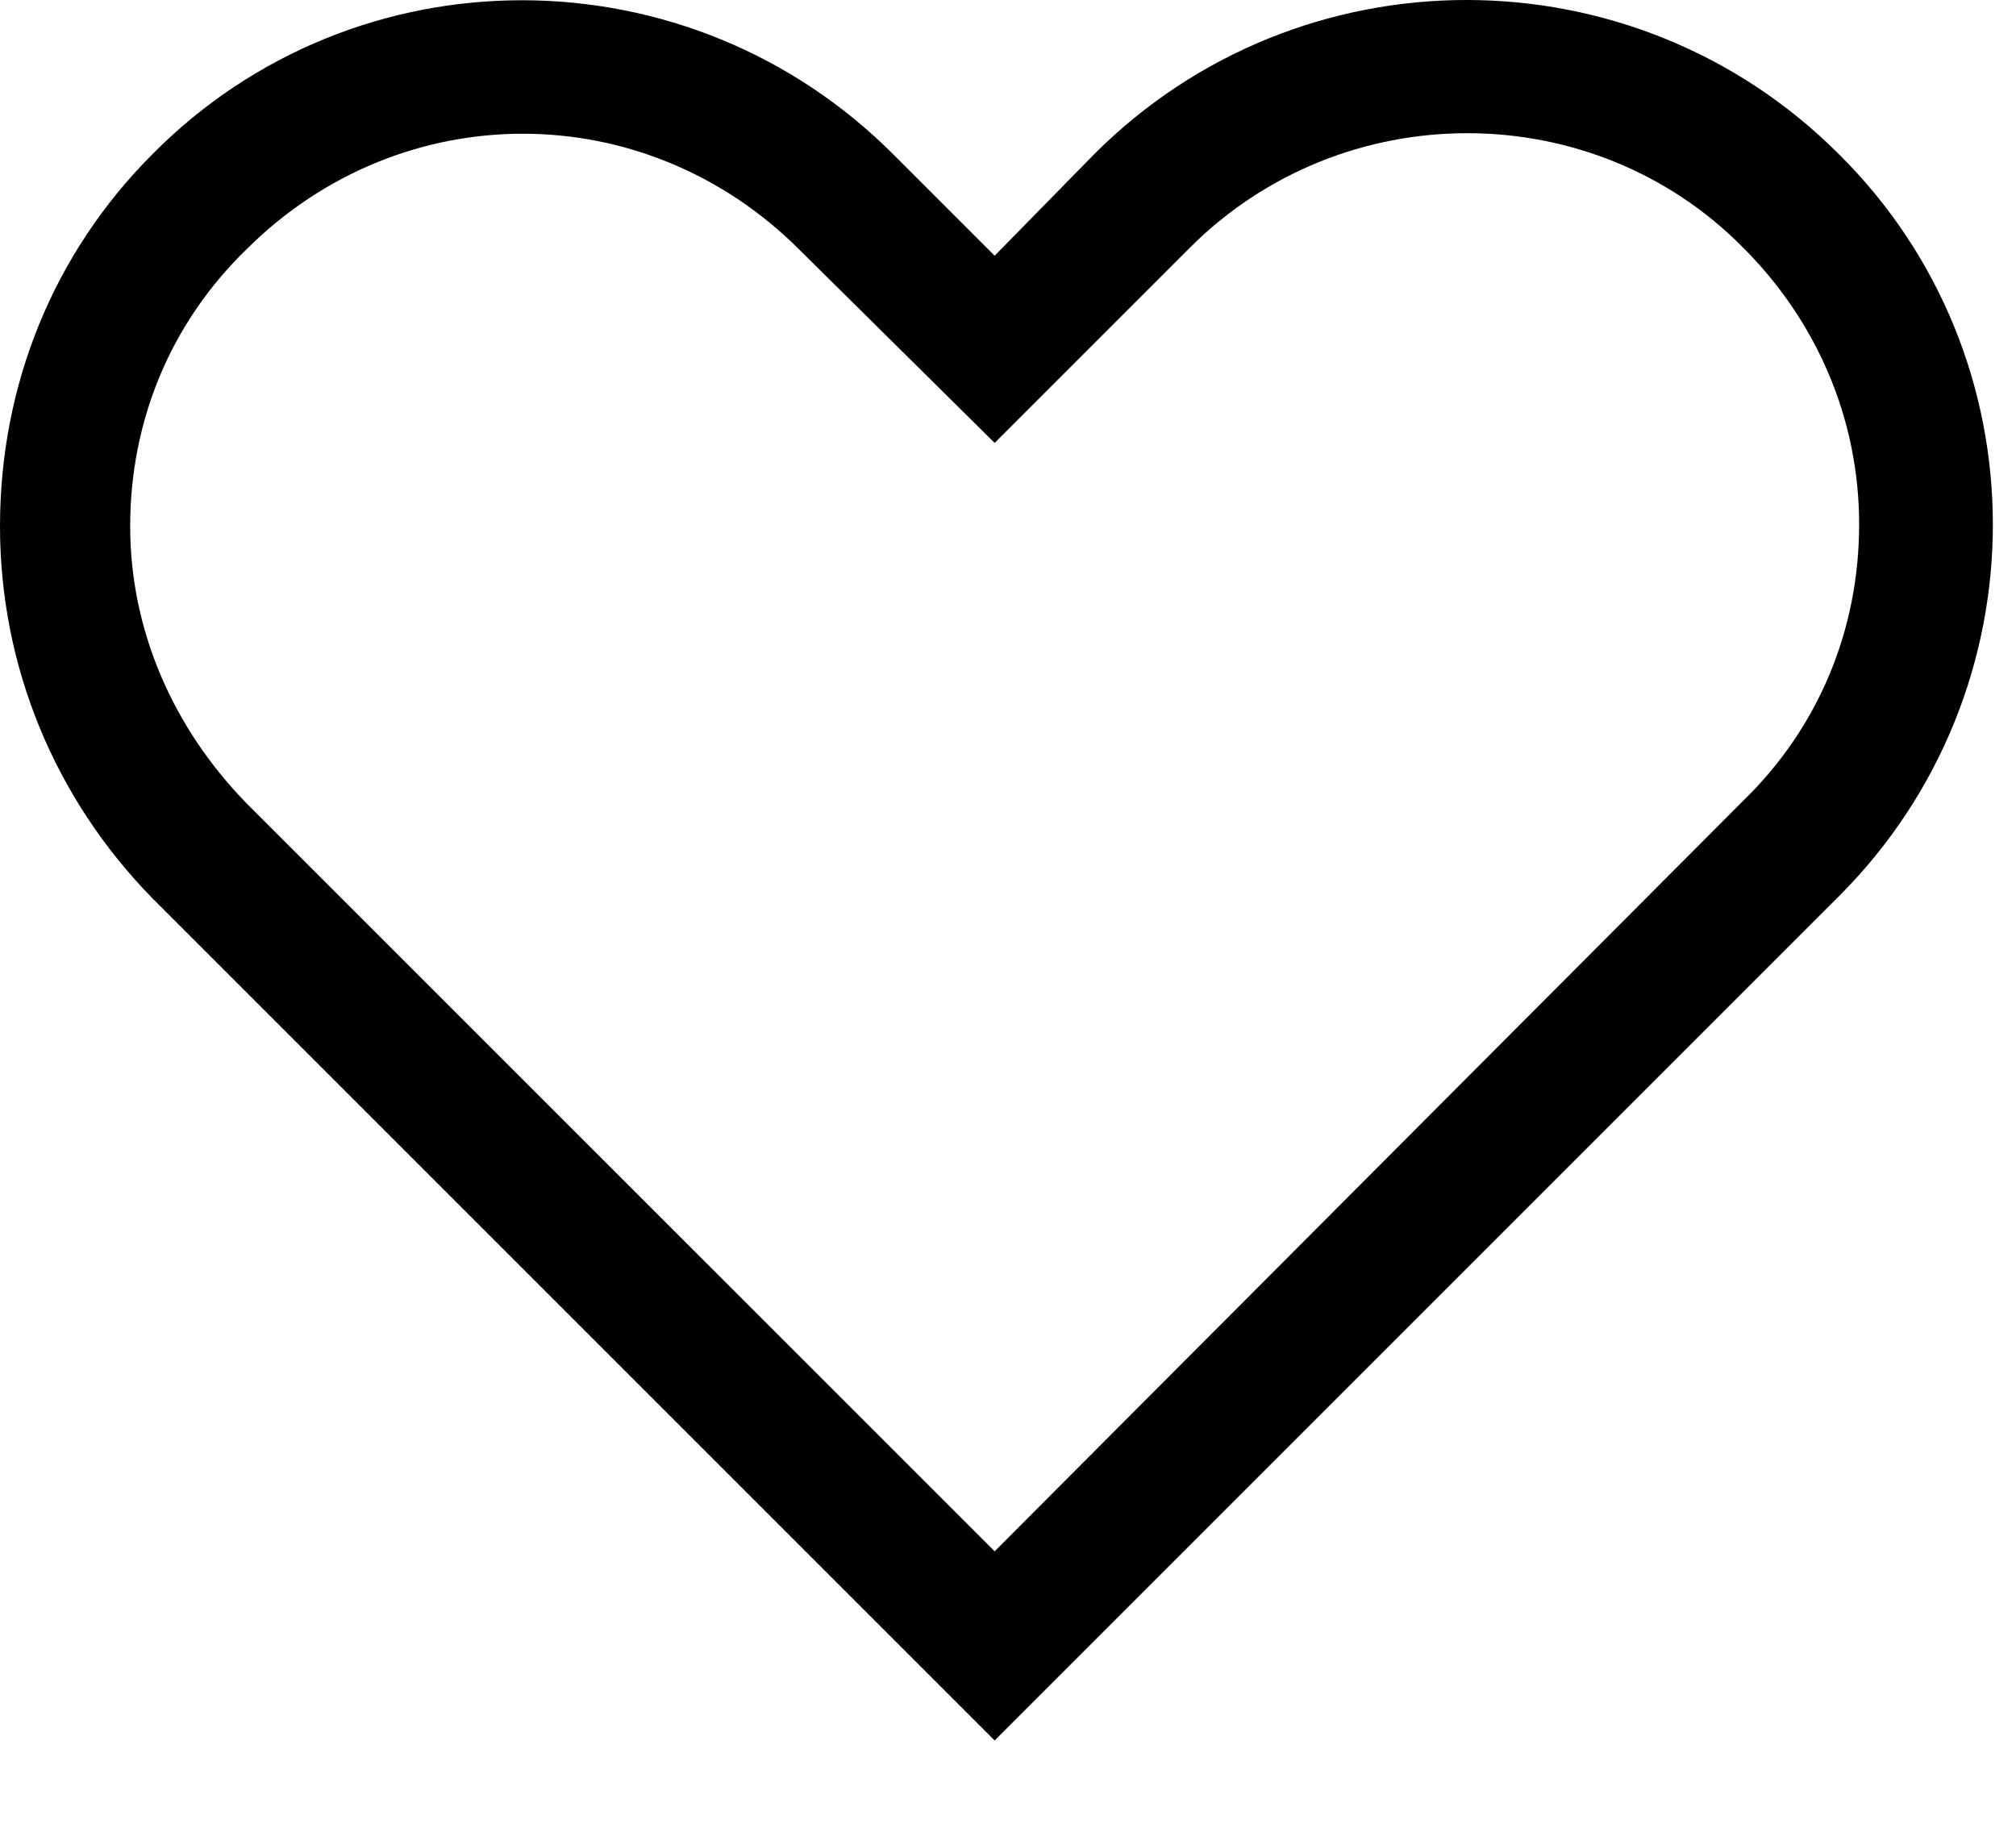
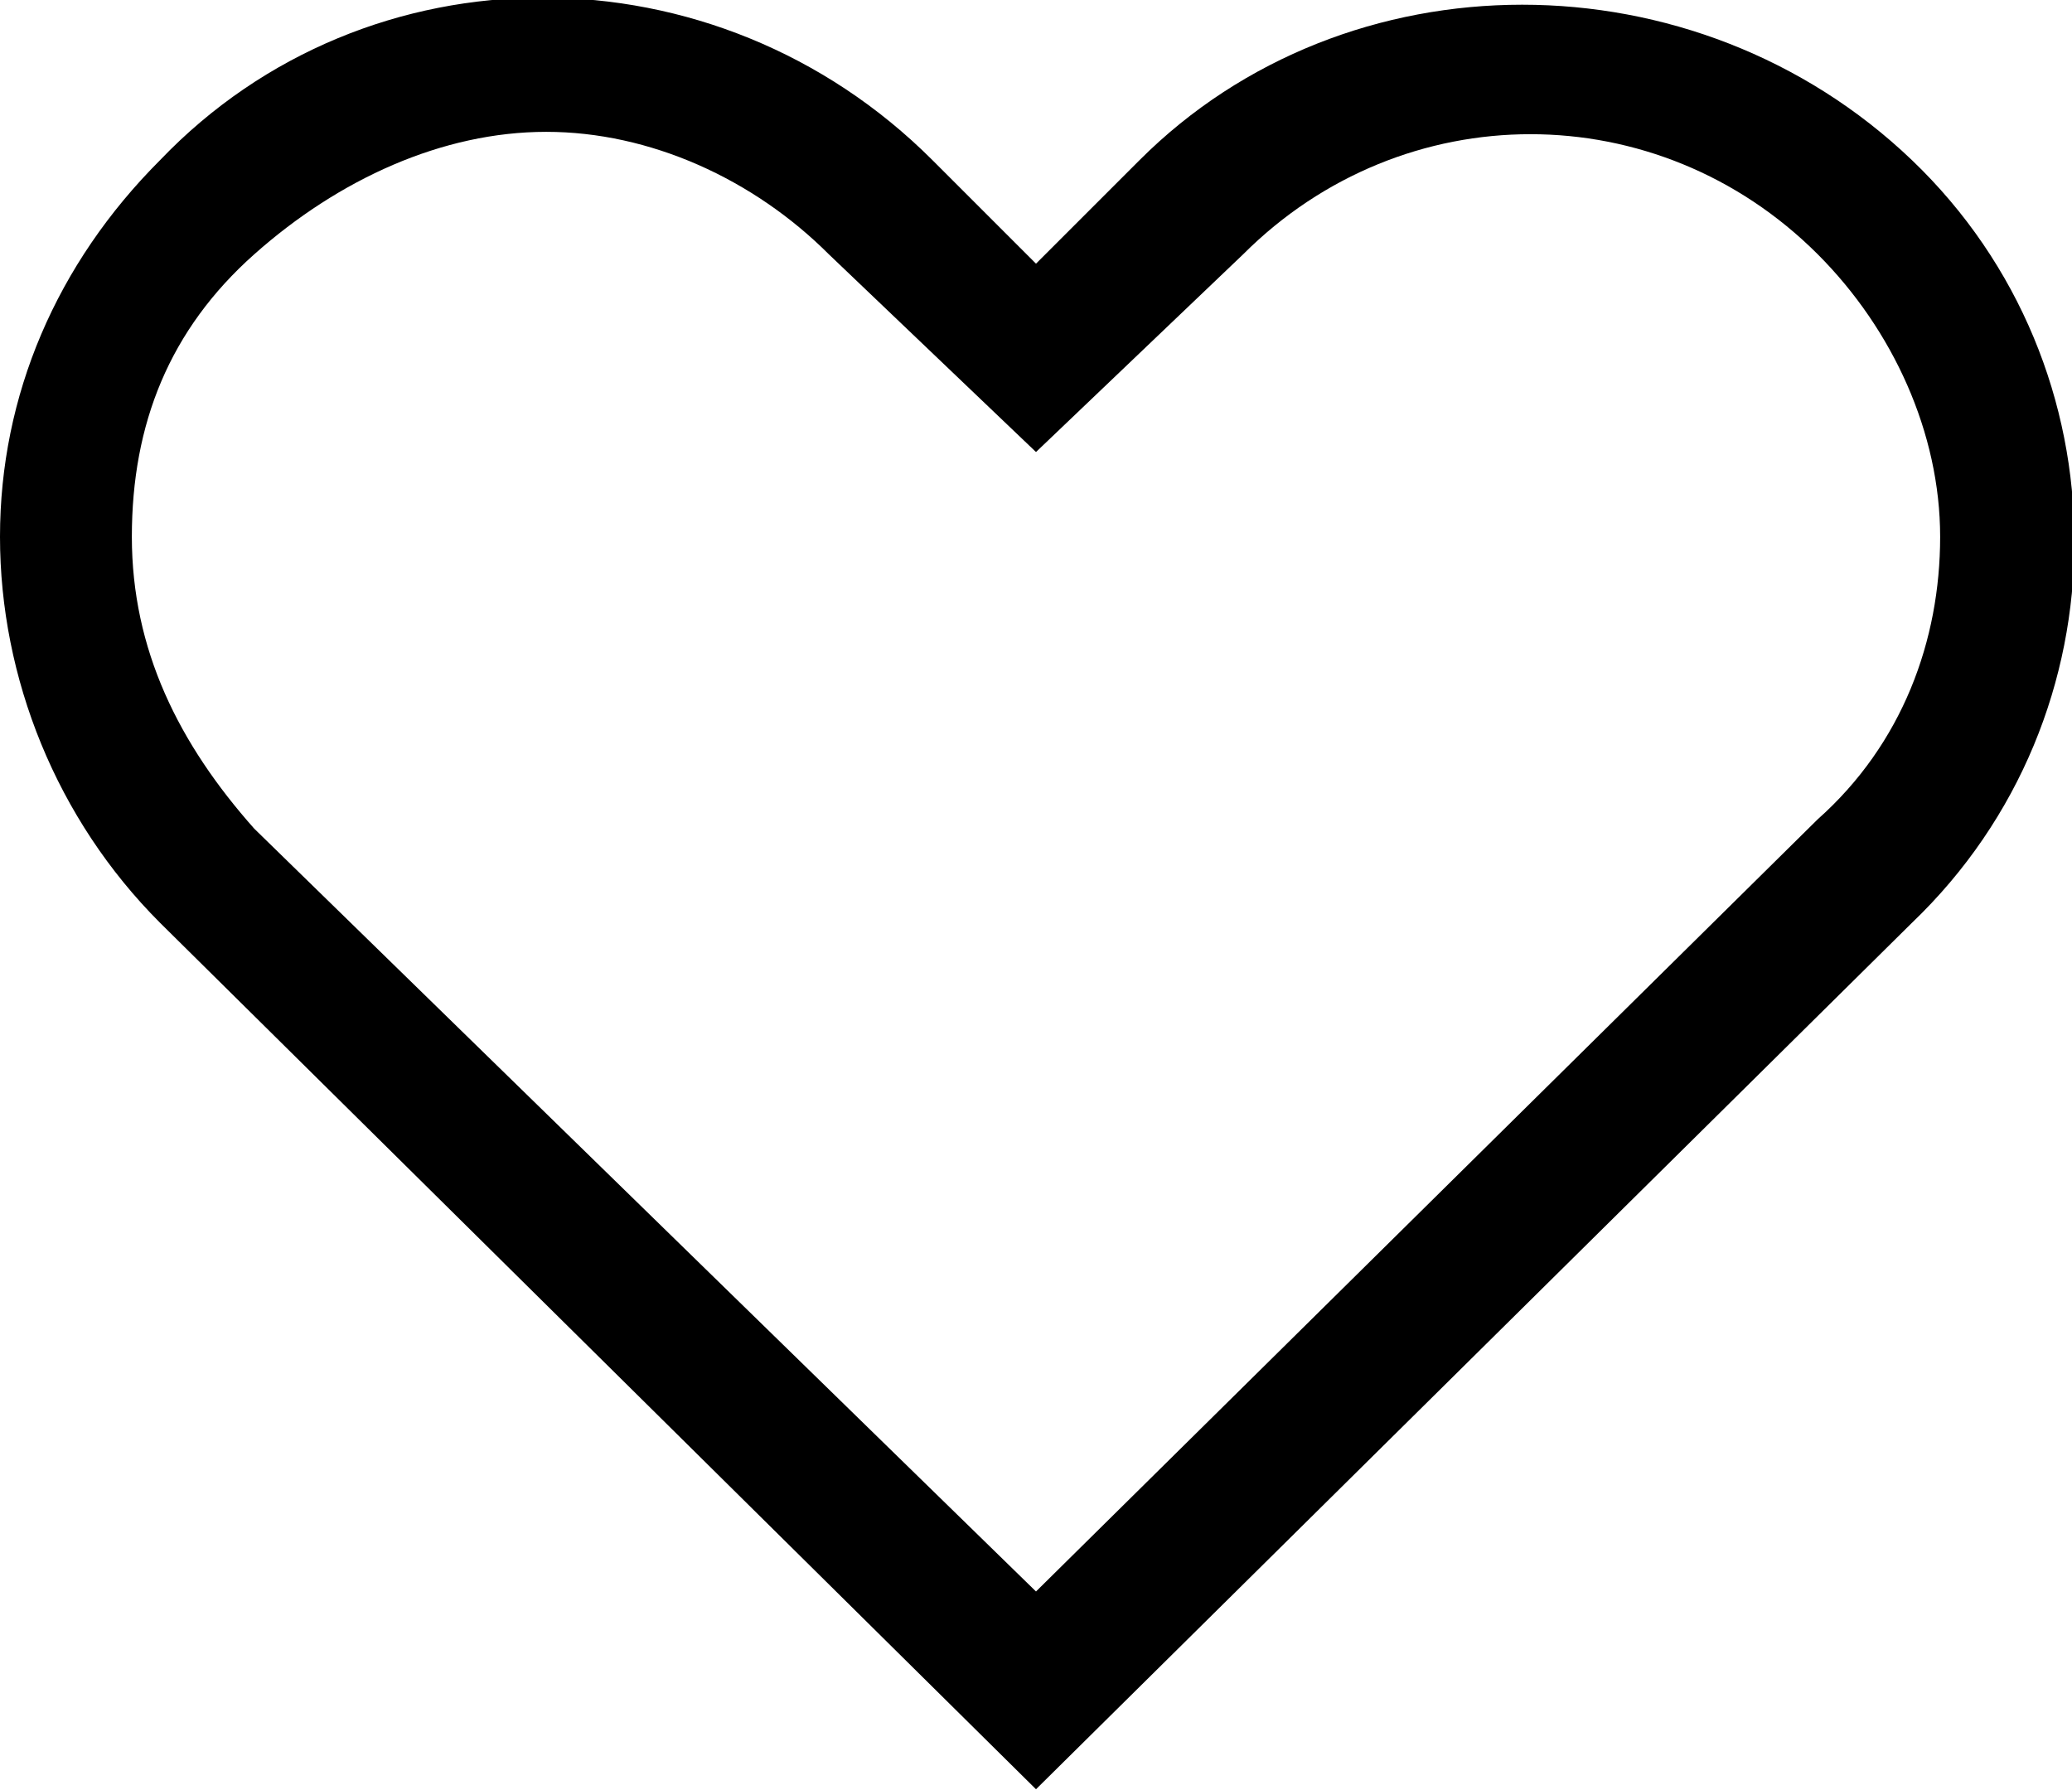
- <svg xmlns="http://www.w3.org/2000/svg" width="21" height="19" viewBox="0 0 21 19" fill="none">
-   <path d="M19.154 9.338C21.294 7.198 21.294 3.724 19.154 1.605C17.014 -0.535 13.539 -0.535 11.399 1.605L10.361 2.664L9.323 1.626C7.183 -0.535 3.708 -0.535 1.589 1.605C0.551 2.643 0 4.02 0 5.482C0 6.944 0.572 8.321 1.589 9.359L10.361 18.131L19.154 9.338ZM1.356 5.482C1.356 4.38 1.78 3.363 2.564 2.601C3.369 1.796 4.407 1.393 5.445 1.393C6.484 1.393 7.522 1.796 8.327 2.601L10.361 4.614L12.395 2.58C13.984 0.99 16.59 0.99 18.158 2.58C18.921 3.342 19.366 4.359 19.366 5.461C19.366 6.563 18.942 7.58 18.158 8.342L10.361 16.16L2.564 8.364C1.801 7.58 1.356 6.563 1.356 5.482Z" fill="black" />
+ <svg xmlns="http://www.w3.org/2000/svg" version="1.1" id="Layer_1" x="0px" y="0px" viewBox="0 0 22 19" style="enable-background:new 0 0 22 19;" xml:space="preserve">
+   <path d="M20.3,9.8c2.3-2.2,2.3-5.9,0-8.1c-2.3-2.2-6-2.2-8.2,0L11,2.8L9.9,1.7c-2.3-2.3-6-2.3-8.2,0C0.6,2.8,0,4.2,0,5.7  s0.6,3,1.7,4.1L11,19L20.3,9.8z M1.4,5.7c0-1.2,0.4-2.2,1.3-3c0.9-0.8,2-1.3,3.1-1.3S8,1.9,8.8,2.7L11,4.8l2.2-2.1  c1.7-1.7,4.4-1.7,6.1,0c0.8,0.8,1.3,1.9,1.3,3s-0.4,2.2-1.3,3L11,16.9L2.7,8.8C1.9,7.9,1.4,6.9,1.4,5.7z" />
</svg>
